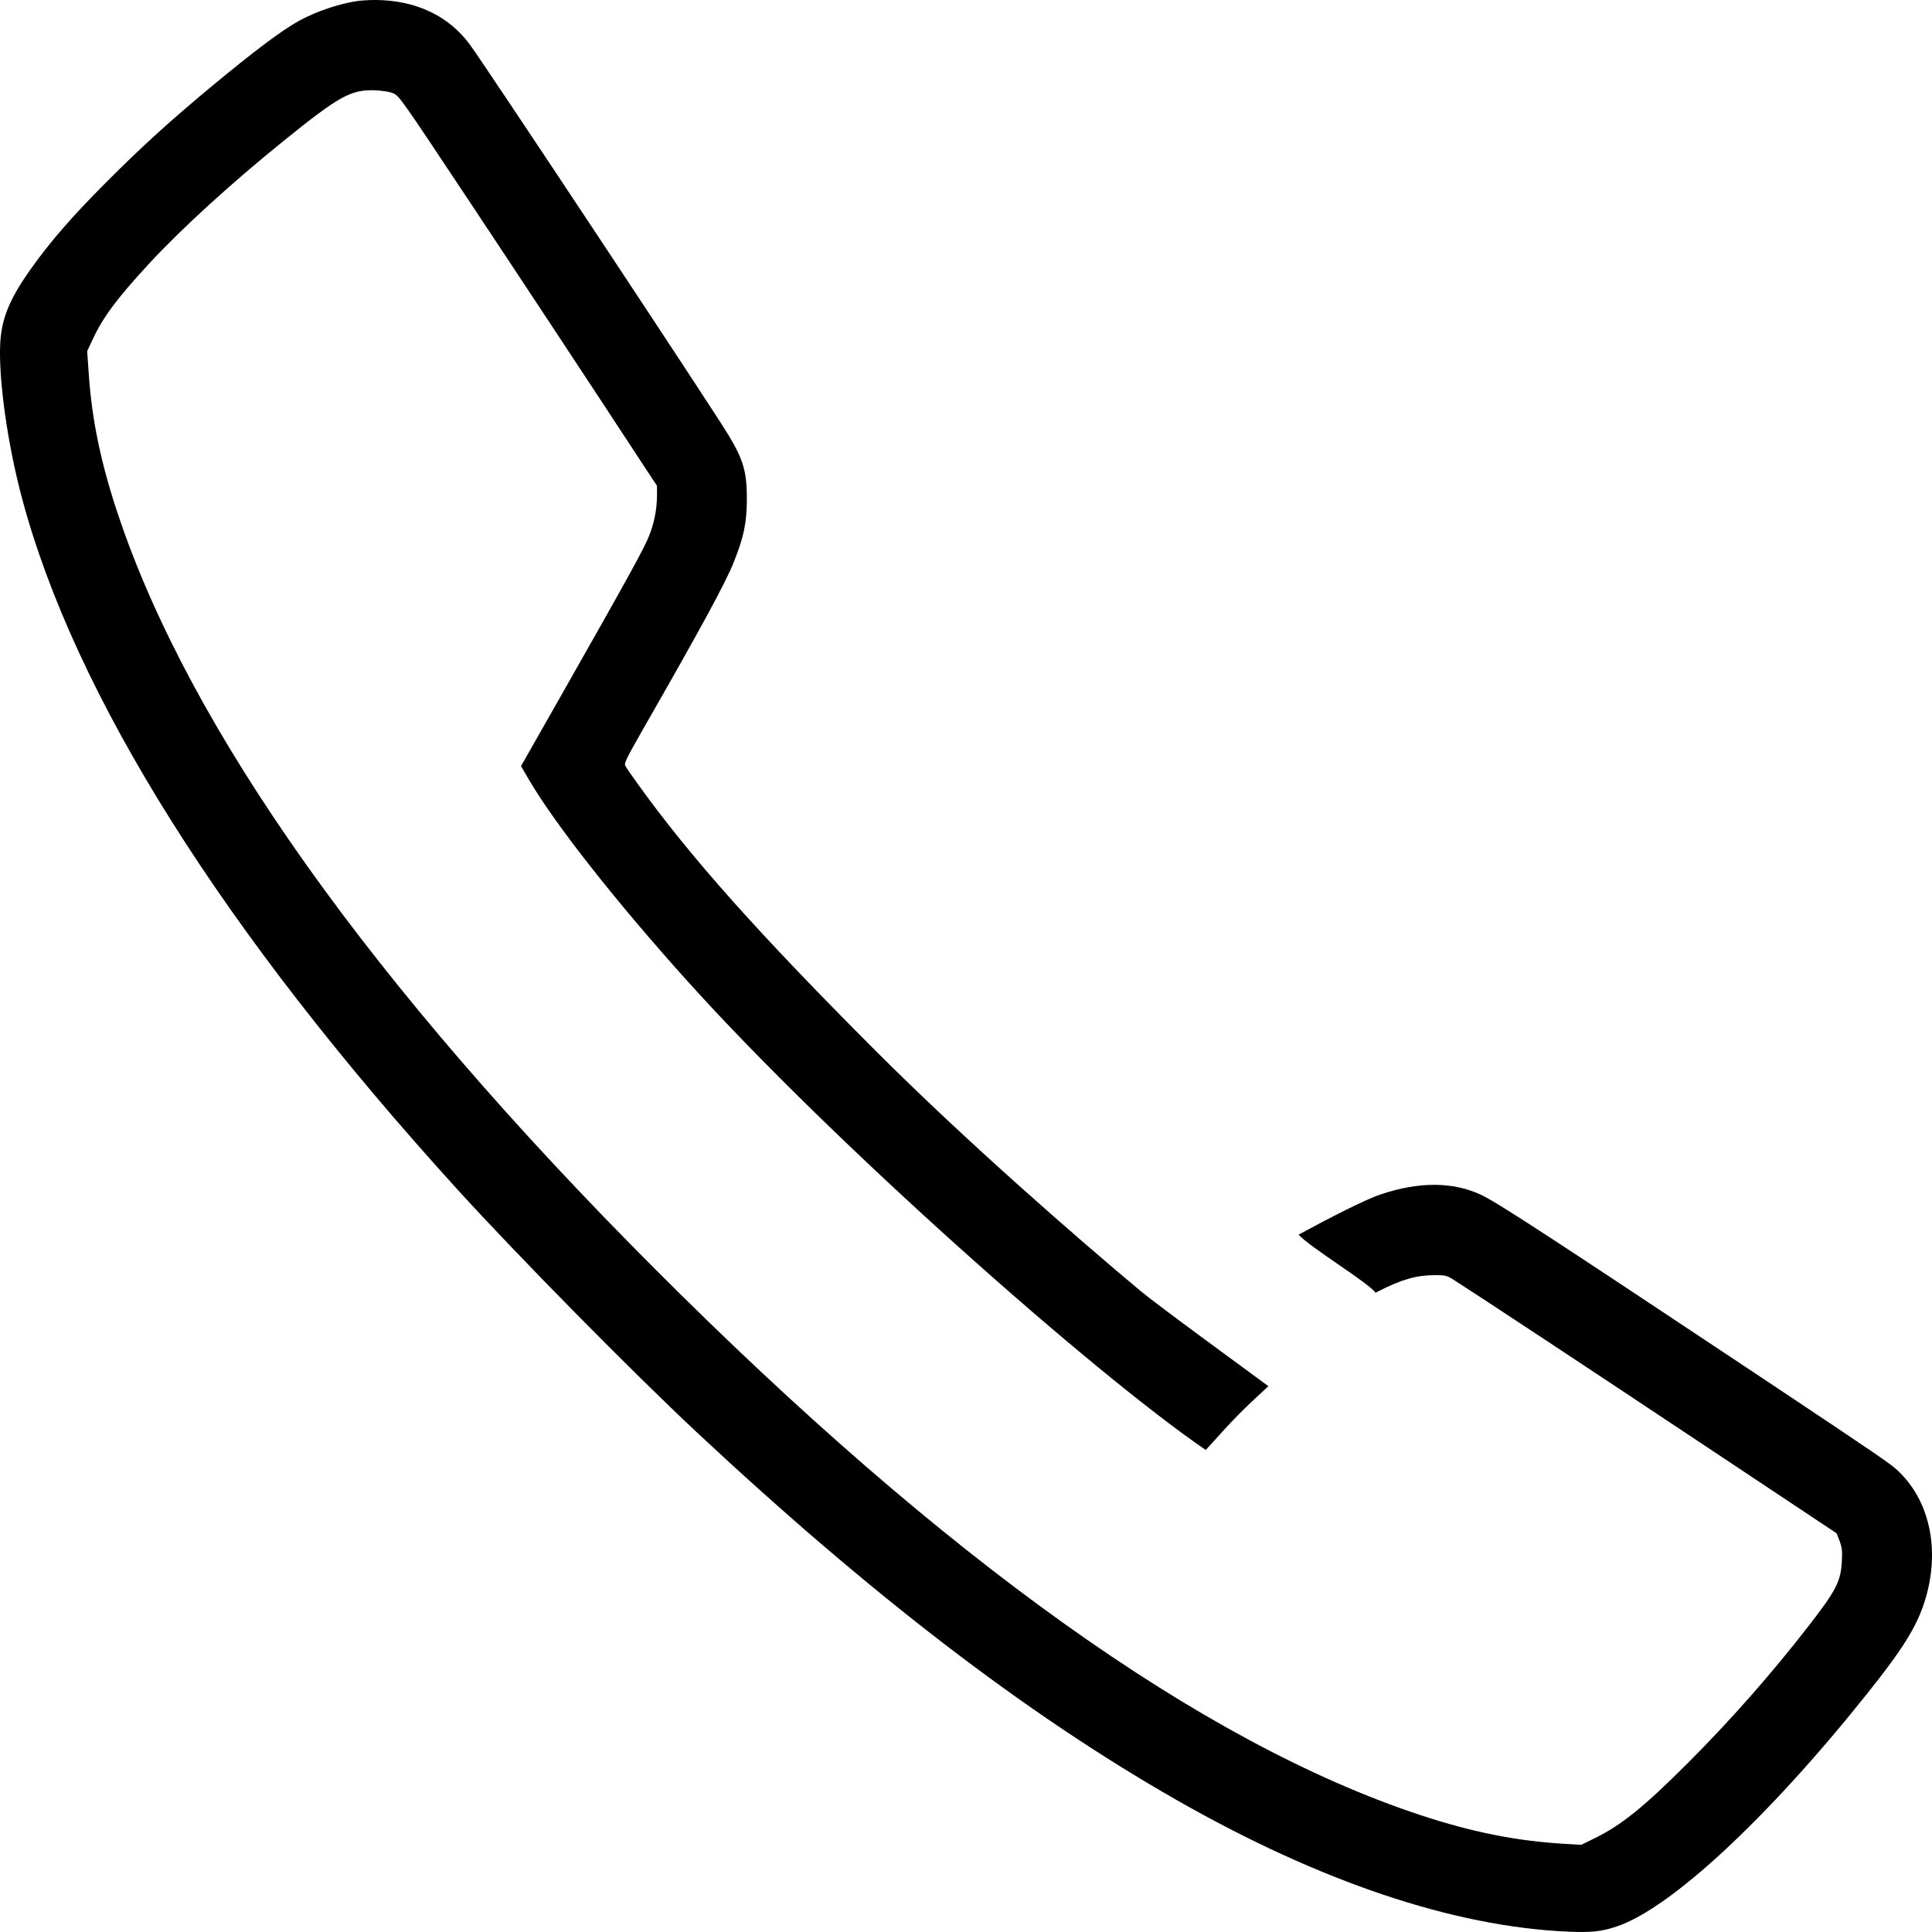
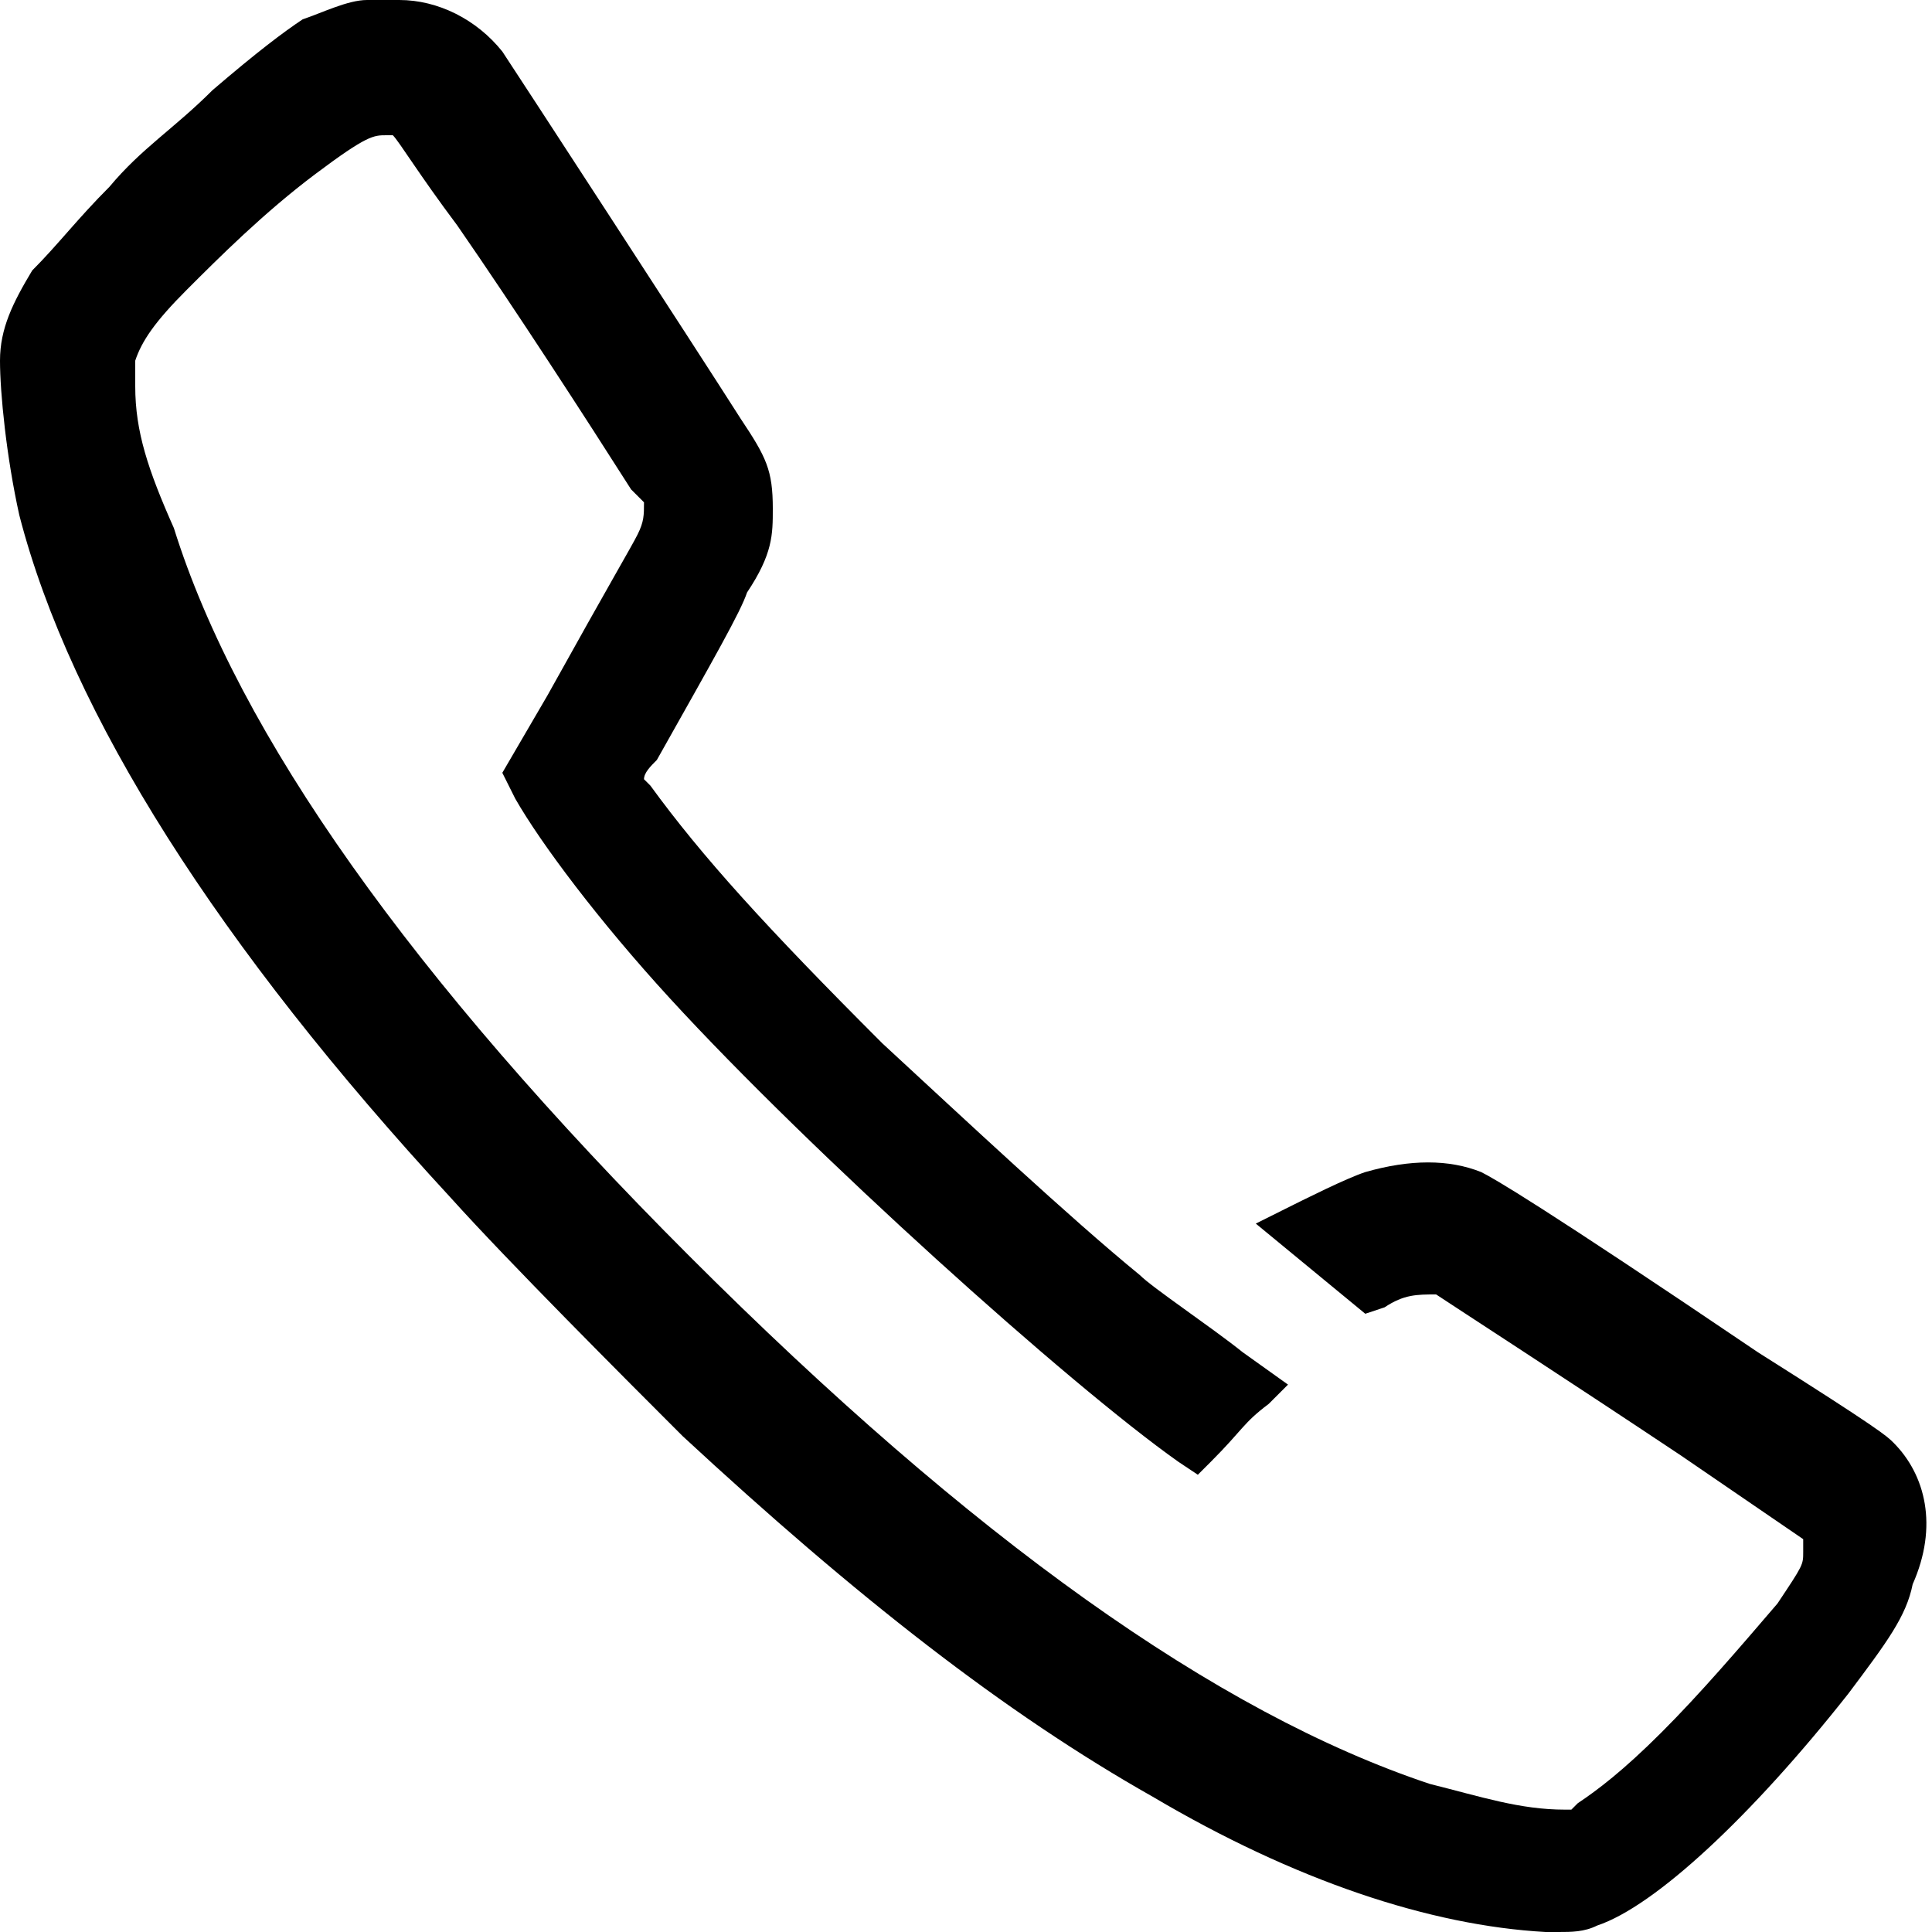
- <svg xmlns="http://www.w3.org/2000/svg" viewBox="0 0 1400 1400" width="30" height="30">
-   <path d="M1375.41,1065.86c-5.66-5.36-12.42-9.94-98-67-157.08-104.47-192.67-127.74-204.7-133.3-20.19-9.25-44.54-9.35-72.08-.1C989.9,869,965.13,881.55,941,894.67c8.86,9.66,50.89,35,55.8,42.12,1-.56,2-1,2.77-1.45,16.21-8.25,27.14-11.33,40.17-11.33,7.65,0,8.65.3,13.32,3.18,14.61,9.24,97,63.62,182,120.18l95.83,63.72,2.19,5.67c1.69,4.57,2,7.06,1.59,14.51-.69,14.52-4,21-23.76,46.53a1061.11,1061.11,0,0,1-87.79,99.7c-32.21,32.21-48.51,45.33-68,54.77l-9.34,4.58-11.53-.7c-35.4-2.09-67.31-8.45-105-20.87C870.87,1262.89,684.16,1129.58,474.09,919,269.09,713.66,137.36,528.37,85.37,372.3c-12.13-36.18-18.79-68.09-21-100.7l-1.2-17.1,3.68-7.95c7.76-16.7,17.6-29.92,41.06-55.37s60.35-59.05,97.73-89.17c40.17-32.5,48.72-37.18,66.11-36.58,5.67.3,10.54,1,13.23,2.19,4.17,1.69,6.16,4.57,52.29,74,40.76,61.33,93.55,141.35,129.64,196.52L476.08,352v7.65a80.16,80.16,0,0,1-5.47,28c-3.38,9-14.51,29.22-67.8,123.06l-25.26,44.44,5.67,9.74c18.89,32.31,63.43,88.87,114.73,145.83,104.82,116.55,294.11,284.15,375.79,340,22.43-24.84,25-27.45,45.39-46.23-12.75-9.45-79.53-58.07-92.49-68.87C780.71,897.26,700,827,634.15,761.08c-84.6-84.69-134.41-140.56-172.09-193.15-4.47-6.16-8.55-12.13-9.05-13.22-.79-1.69,1.49-6.16,12.13-24.85,42.55-74.26,60.65-107.56,66.61-122.57,7.36-18.49,9.35-28.43,9.45-45.43,0-22.46-2.79-30.52-19.49-56.36C483.24,246,348.33,42.57,340.07,31.73,325.36,12.25,303.59,1.41,276.74.12a112.21,112.21,0,0,0-16.9.5C246.12,2.5,229.32,8.17,216.6,15.13c-13,7.26-32.31,21.77-65.12,49-29.63,24.75-49.11,42.44-75.06,68.49-24.16,24.25-39.27,41.65-53.49,61.43C7,216.33,1.16,230.54.16,248.84-1.13,274.68,5.33,321,15.77,360.37c38.28,143.84,146,314.92,315.65,501.51,43.95,48.31,126.37,131.91,173,175.55,126.66,118.4,239.1,204.58,347.47,266.51,104.39,59.65,201.32,92.25,284.73,95.83,16.11.7,24.16-.1,34.9-3.78,38.77-12.92,108.86-77.83,180.44-167.4,29.53-36.88,39.07-53,44.74-75.25C1405.14,1119.34,1397.19,1086.44,1375.41,1065.86Z" transform="translate(0 0)" />
+ <svg xmlns="http://www.w3.org/2000/svg" viewBox="0 0 30 30" width="30" height="30">
+   <path class="st0" d="M29.4,22.4c-0.1-0.1-0.2-0.2-2.1-1.4c-3.4-2.3-4.1-2.7-4.3-2.8c-0.5-0.2-1.1-0.2-1.8,0c-0.3,0.1-0.9,0.4-1.3,0.6L19.5,19l1.7,1.4l0.3-0.1c0.3-0.2,0.5-0.2,0.8-0.2c0.3,0.2,2,1.3,3.8,2.5l1.9,1.3l0,0c0,0,0,0,0,0.2c0,0.2,0,0.2-0.4,0.8c-0.6,0.7-1.2,1.4-1.8,2c-0.6,0.6-1,0.9-1.3,1.1l-0.1,0.1l-0.1,0c-0.7,0-1.3-0.2-2.1-0.4c-3.3-1.1-7.1-3.8-11.5-8.2c-4.3-4.3-7-8.1-8-11.3C2.3,7.3,2.1,6.7,2.1,6l0-0.3l0-0.1c0.1-0.3,0.3-0.6,0.8-1.1c0.5-0.5,1.2-1.2,2-1.8C5.7,2.1,5.8,2.1,6,2.1c0.1,0,0.1,0,0.1,0c0.1,0.1,0.4,0.6,1,1.4c0.9,1.3,2,3,2.7,4.1L10,7.8v0c0,0.2,0,0.3-0.1,0.5c-0.1,0.2-0.4,0.7-1.4,2.5L7.8,12l0.2,0.4c0.4,0.7,1.3,1.9,2.4,3.1c2.2,2.4,6.2,6,7.9,7.2l0.3,0.2l0.2-0.2c0.5-0.5,0.5-0.6,0.9-0.9l0.3-0.3l-0.7-0.5c-0.5-0.4-1.4-1-1.6-1.2c-1.1-0.9-2.7-2.4-4-3.6c-1.8-1.8-2.8-2.9-3.6-4c0,0-0.1-0.1-0.1-0.1c0-0.1,0.1-0.2,0.2-0.3c0.9-1.6,1.3-2.3,1.4-2.6C12,8.6,12,8.3,12,7.9c0-0.6-0.1-0.8-0.5-1.4C10.8,5.4,8,1.1,7.8,0.8C7.4,0.3,6.8,0,6.2,0C6,0,5.9,0,5.7,0c-0.3,0-0.7,0.2-1,0.3C4.4,0.5,4,0.8,3.3,1.4C2.7,2,2.2,2.3,1.7,2.9C1.2,3.4,0.9,3.8,0.5,4.2C0.2,4.7,0,5.1,0,5.6C0,6.1,0.1,7.1,0.3,8c0.8,3.1,3.1,6.7,6.7,10.6c0.9,1,2.7,2.8,3.6,3.7c2.7,2.5,5,4.3,7.3,5.6c2.2,1.3,4.3,2,6.1,2.1c0.1,0,0.1,0,0.2,0c0.2,0,0.4,0,0.6-0.1c0.9-0.3,2.4-1.7,3.9-3.6c0.6-0.8,0.9-1.2,1-1.7C30.1,23.7,29.9,22.9,29.4,22.4z" />
</svg>
